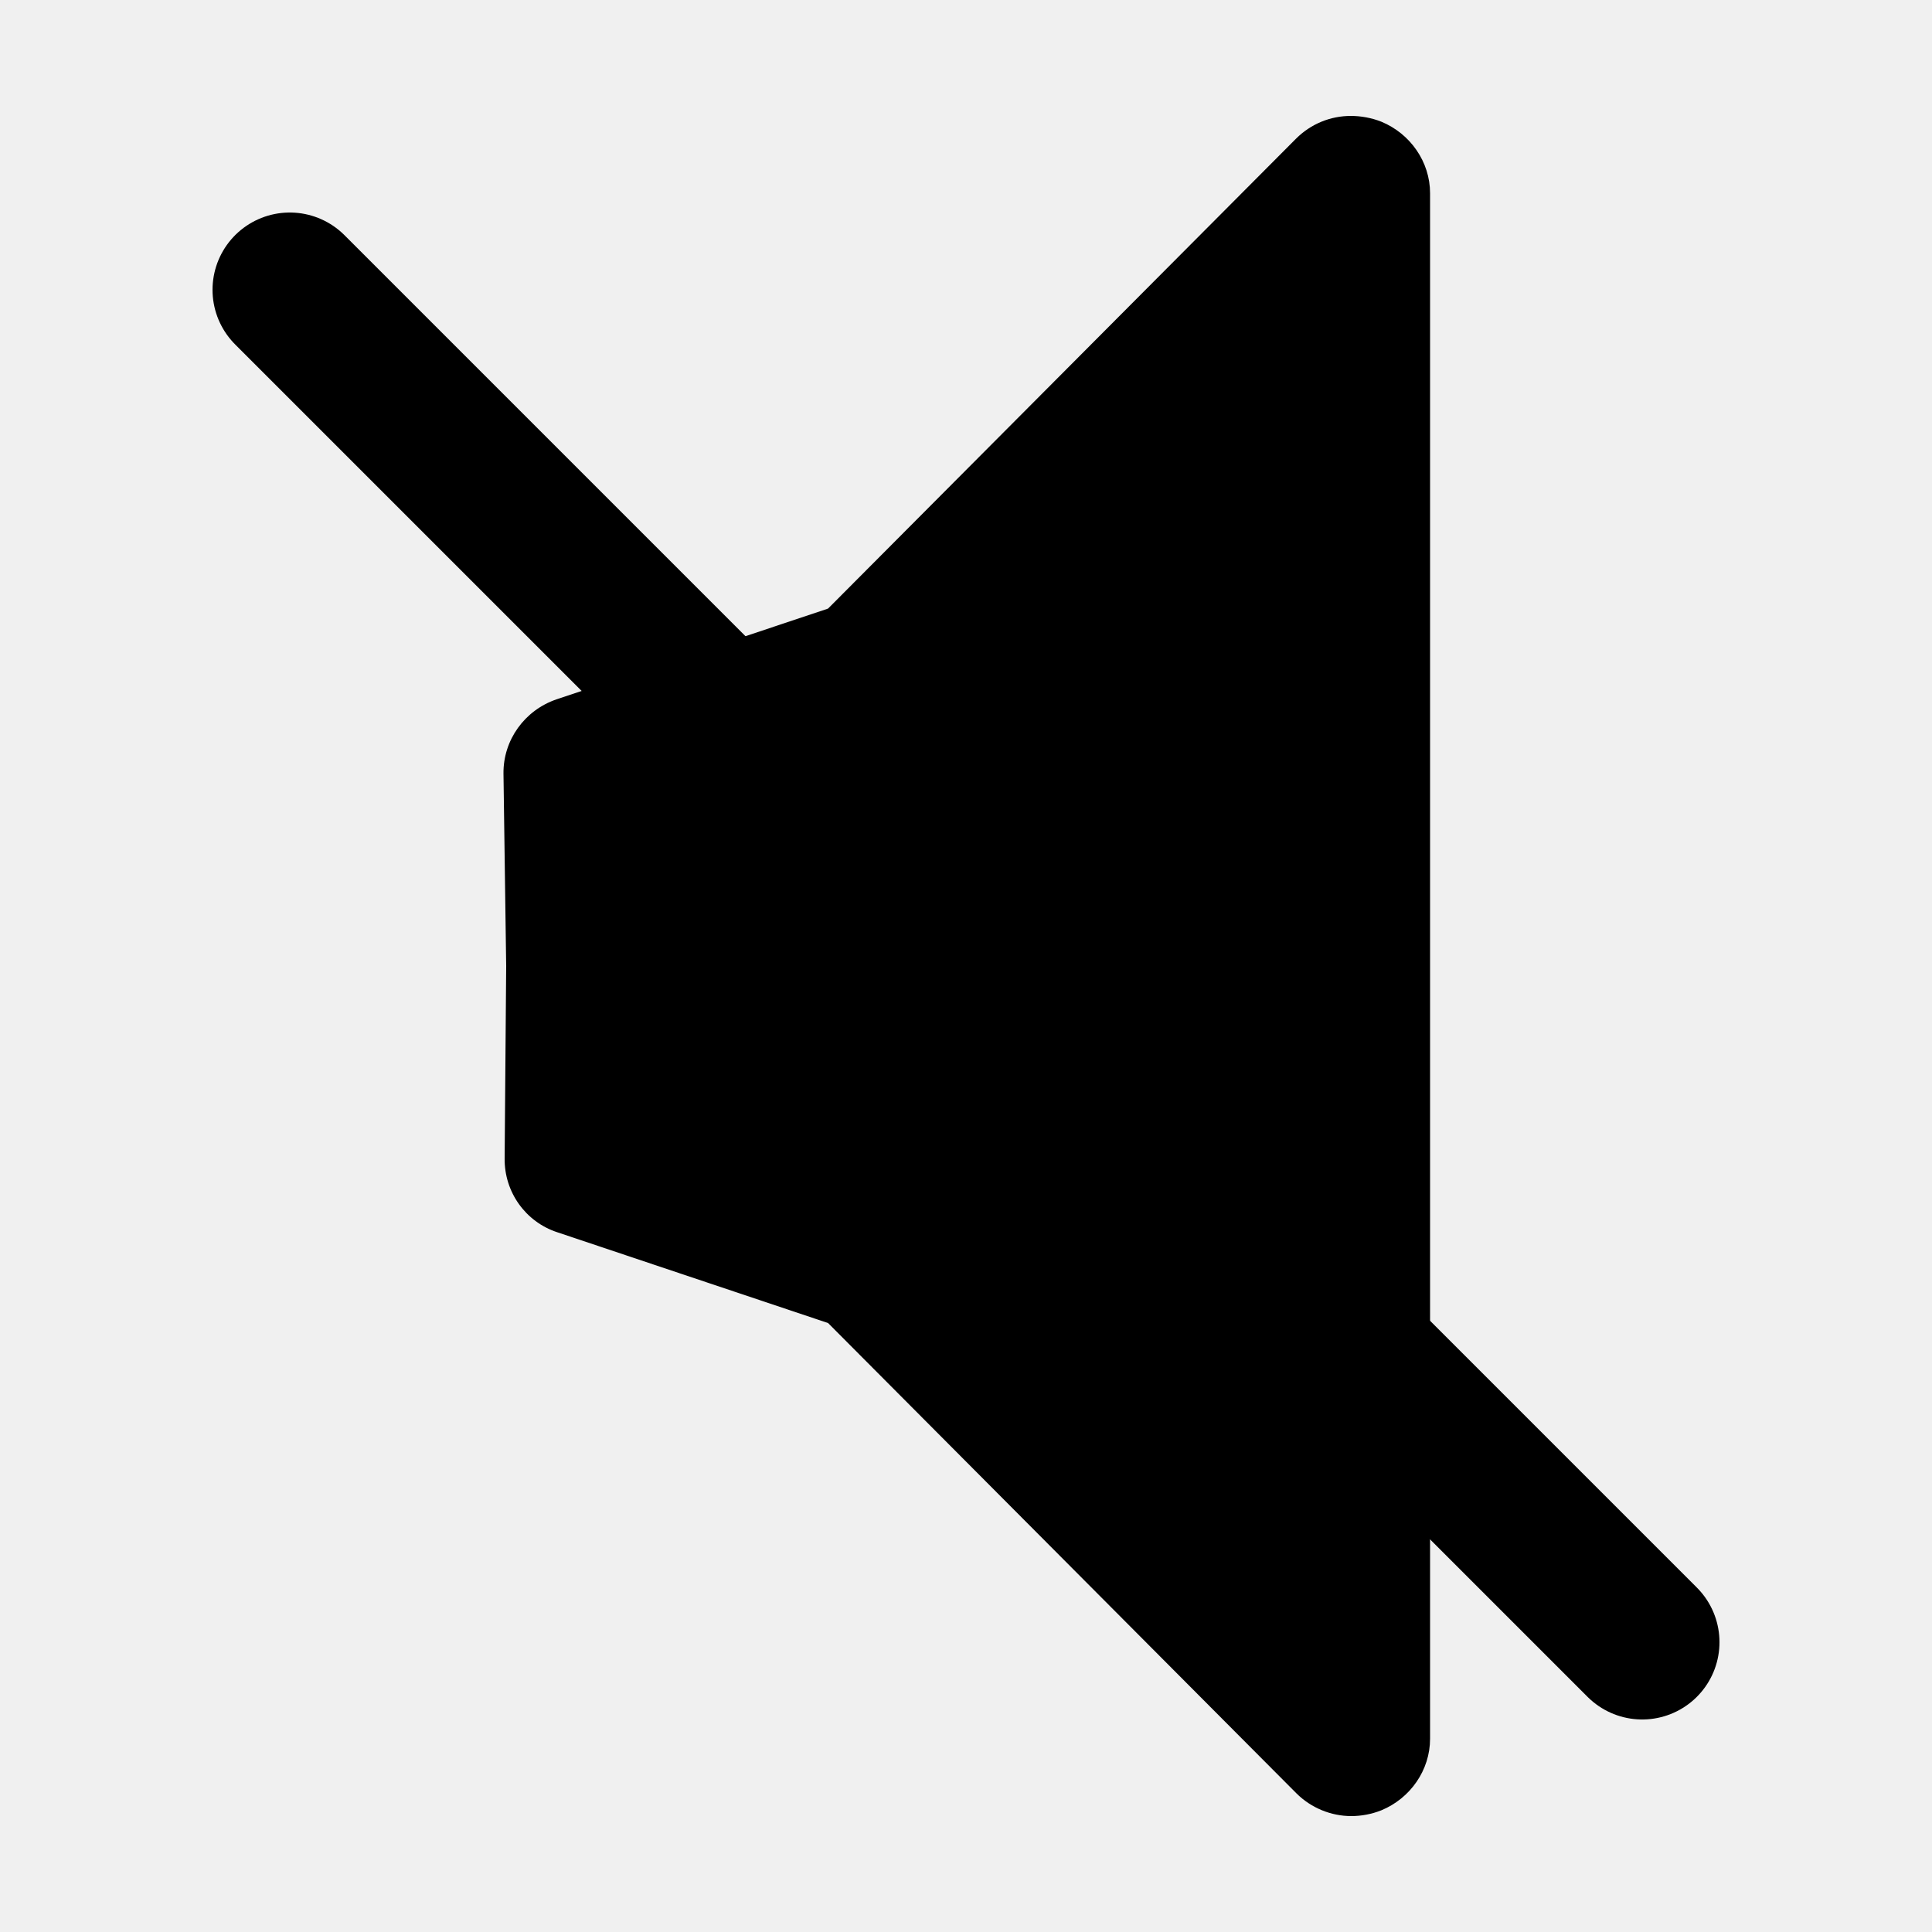
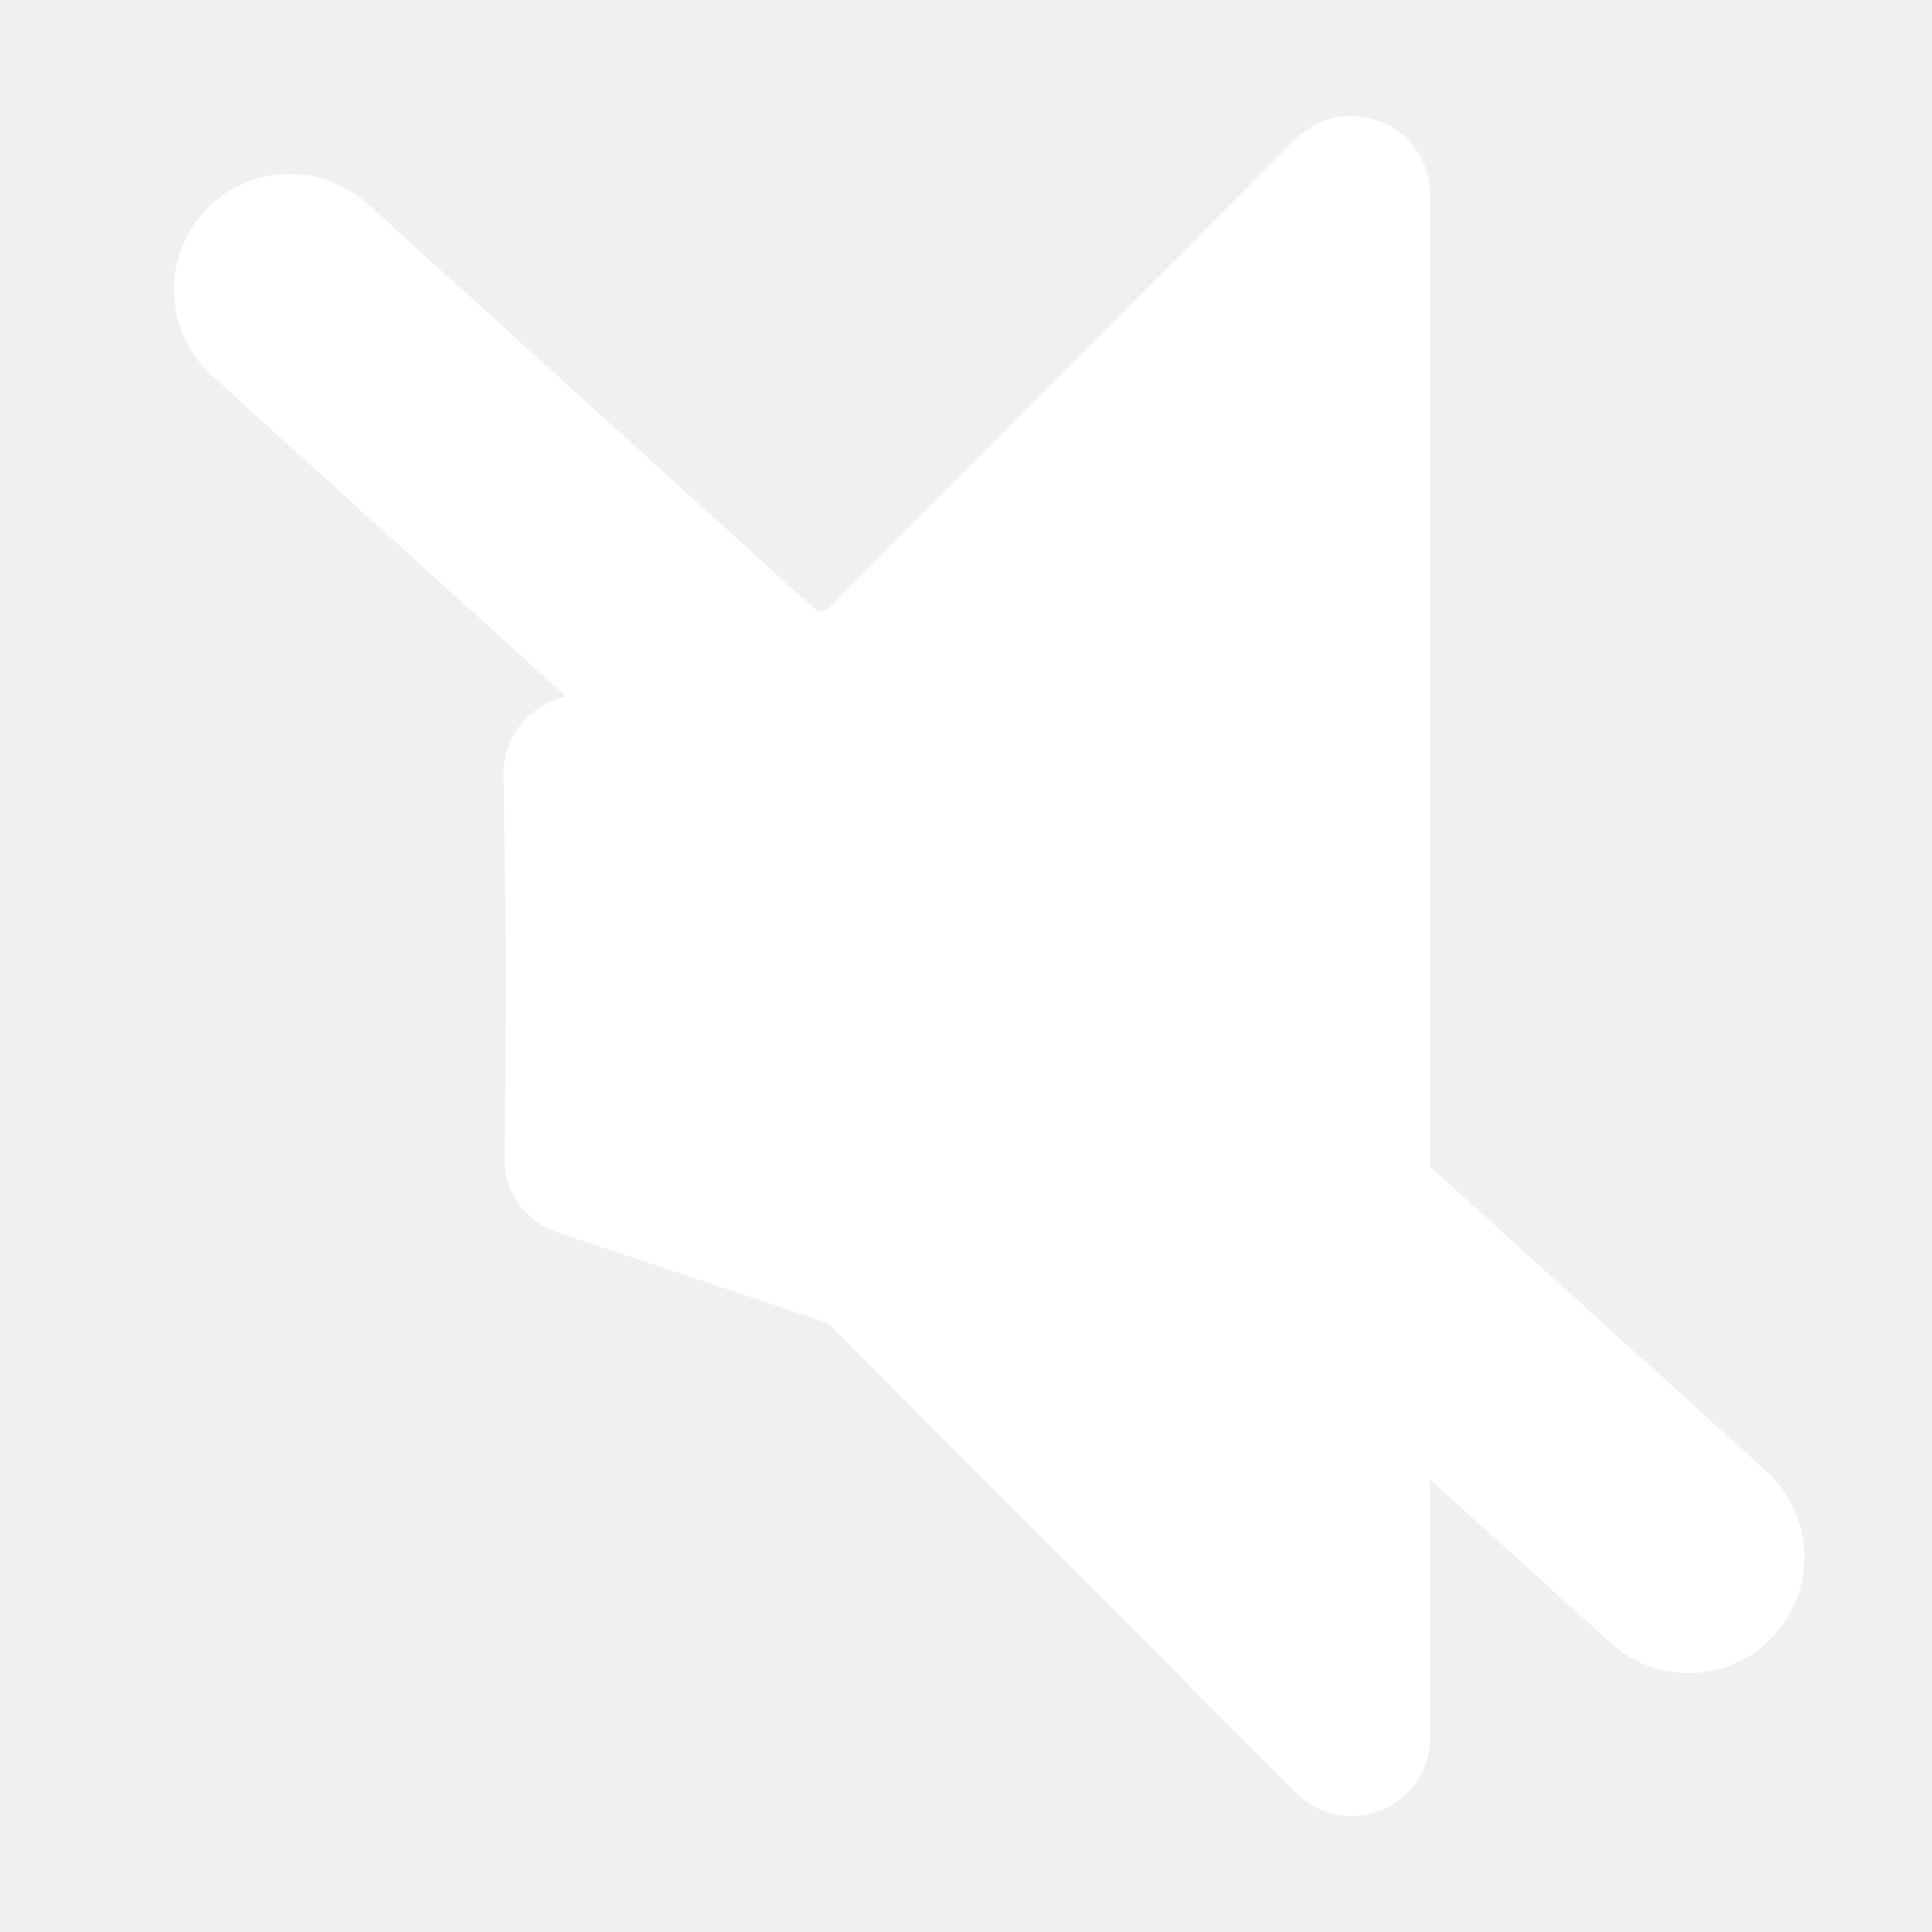
<svg xmlns="http://www.w3.org/2000/svg" version="1.1" id="Calque_1" x="0px" y="0px" viewBox="0 0 500 500" style="enable-background:new 0 0 500 500;" xml:space="preserve">
  <style type="text/css">
- 	.st0{stroke:#000000;stroke-width:40;stroke-linecap:round;stroke-linejoin:round;stroke-miterlimit:10;}
+ 	.st0{fill:#FFFFFF;}
+ 	.st1{fill:#FFFFFF;stroke:#FFFFFF;stroke-width:60;stroke-linecap:round;stroke-linejoin:round;stroke-miterlimit:10;}
</style>
  <g id="XMLID_6_">
-     <path id="XMLID_19_" d="M349.6,460c-2.6,0-5.2-1-7.1-2.9L219.7,333.7l-72.3-24.3c-4.1-1.4-6.9-5.2-6.8-9.6L141,250l-0.6-49.9   c-0.1-4.3,2.7-8.2,6.8-9.6l72.5-24.2L342.5,42.9c1.9-1.9,4.5-2.9,7.1-2.9c1.3,0,2.8,0.2,4,0.8c3.7,1.5,6.4,5.2,6.4,9.2v400   c0,4-2.6,7.7-6.4,9.2C352.4,459.8,350.9,460,349.6,460z" />
-     <path id="XMLID_16_" d="M350,50v200v200L225.3,325l-74.6-25l0.4-50l-0.6-50l74.9-25L350,50 M349.6,30c-5.2,0-10.3,2-14.2,5.9   L214.3,157.5L144,181c-8.2,2.8-13.8,10.5-13.7,19.2L131,250l-0.4,49.8c-0.1,8.7,5.4,16.4,13.6,19.1l70.1,23.5l121.2,121.7   c3.8,3.8,9,5.9,14.2,5.9c2.6,0,5.3-0.5,7.8-1.5c7.5-3.1,12.6-10.4,12.6-18.5V250V50c0-8.1-5.1-15.4-12.6-18.5   C355,30.5,352.2,30,349.6,30L349.6,30z" />
+     <path id="XMLID_19_" class="st0" d="M349.6,460c-2.6,0-5.2-1-7.1-2.9L219.7,333.7l-72.3-24.3c-4.1-1.4-6.9-5.2-6.8-9.6L141,250   l-0.6-49.9c-0.1-4.3,2.7-8.2,6.8-9.6l72.5-24.2L342.5,42.9c1.9-1.9,4.5-2.9,7.1-2.9c1.3,0,2.8,0.2,4,0.8c3.7,1.5,6.4,5.2,6.4,9.2   v400c0,4-2.6,7.7-6.4,9.2C352.4,459.8,350.9,460,349.6,460z" />
+     <path id="XMLID_16_" class="st0" d="M350,50v200v200L225.3,325l-74.6-25l0.4-50l-0.6-50l74.9-25L350,50 M349.6,30   c-5.2,0-10.3,2-14.2,5.9L214.3,157.5L144,181c-8.2,2.8-13.8,10.5-13.7,19.2L131,250l-0.4,49.8c-0.1,8.7,5.4,16.4,13.6,19.1   l70.1,23.5l121.2,121.7c3.8,3.8,9,5.9,14.2,5.9c2.6,0,5.3-0.5,7.8-1.5c7.5-3.1,12.6-10.4,12.6-18.5V250V50   c0-8.1-5.1-15.4-12.6-18.5C355,30.5,352.2,30,349.6,30L349.6,30z" />
  </g>
-   <line id="XMLID_4_" class="st0" x1="75" y1="75" x2="425" y2="425" />
+   <line id="XMLID_4_" class="st1" x1="75" y1="75" x2="437" y2="403" />
</svg>
